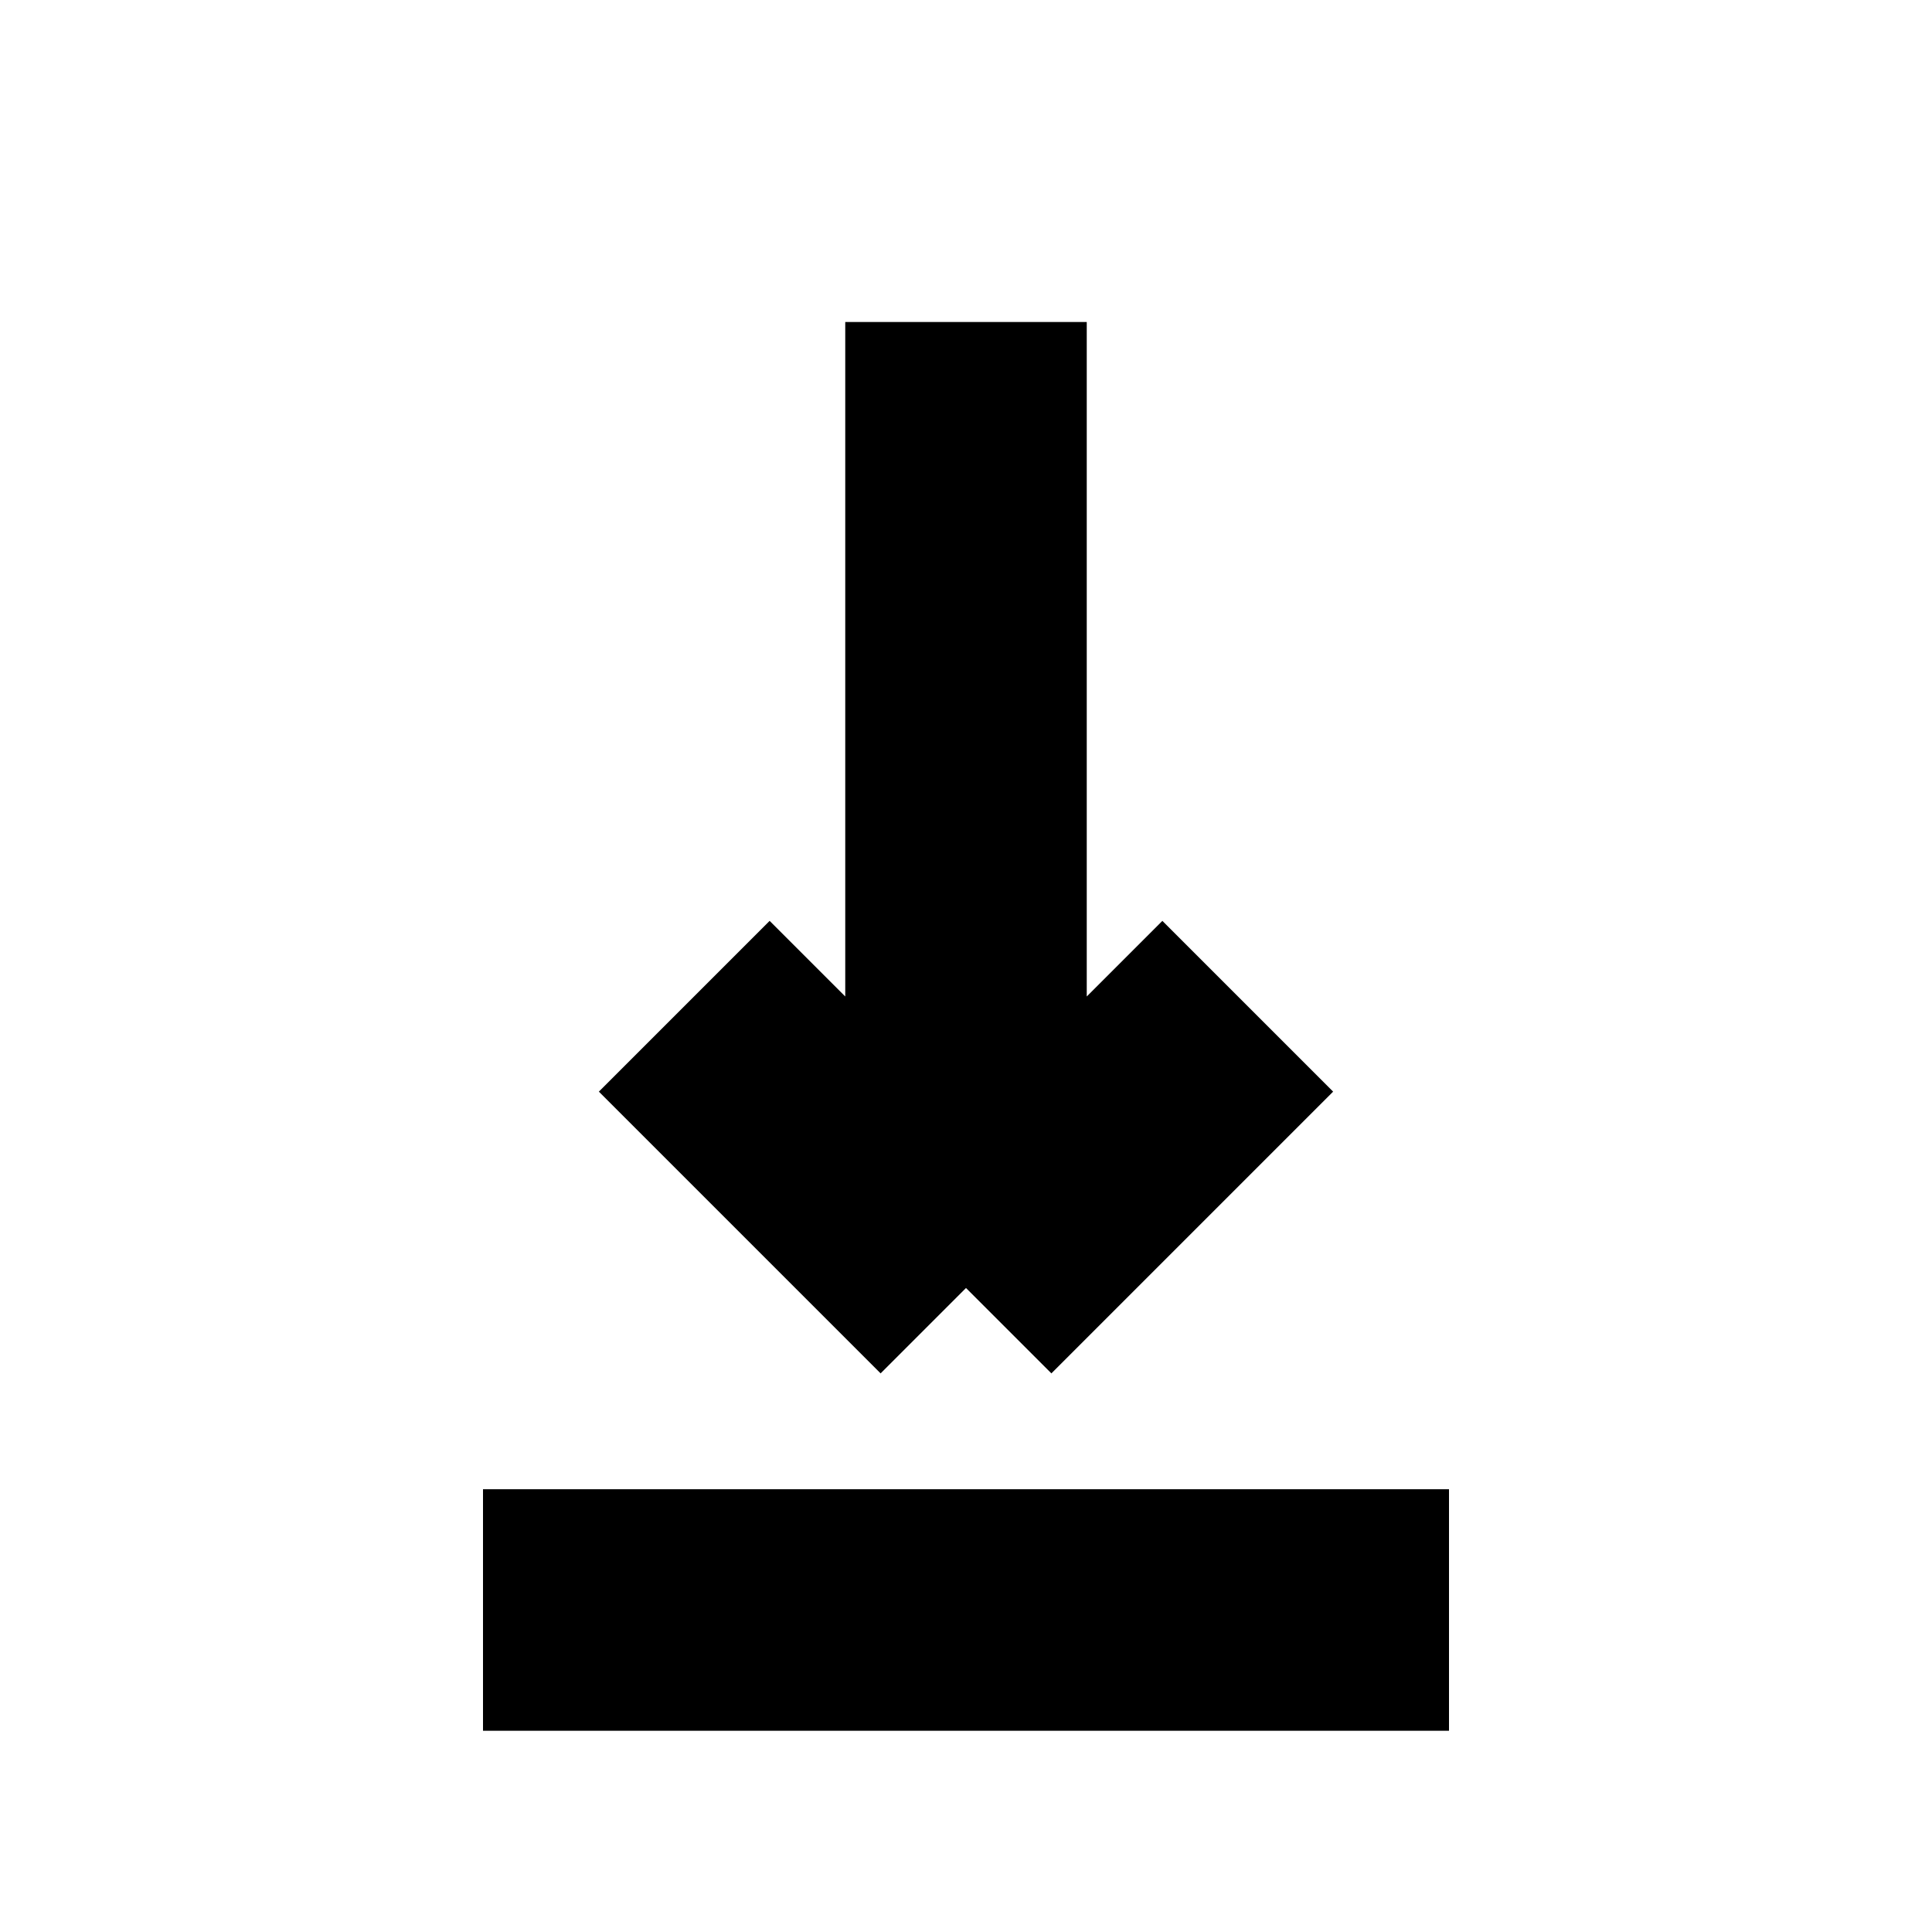
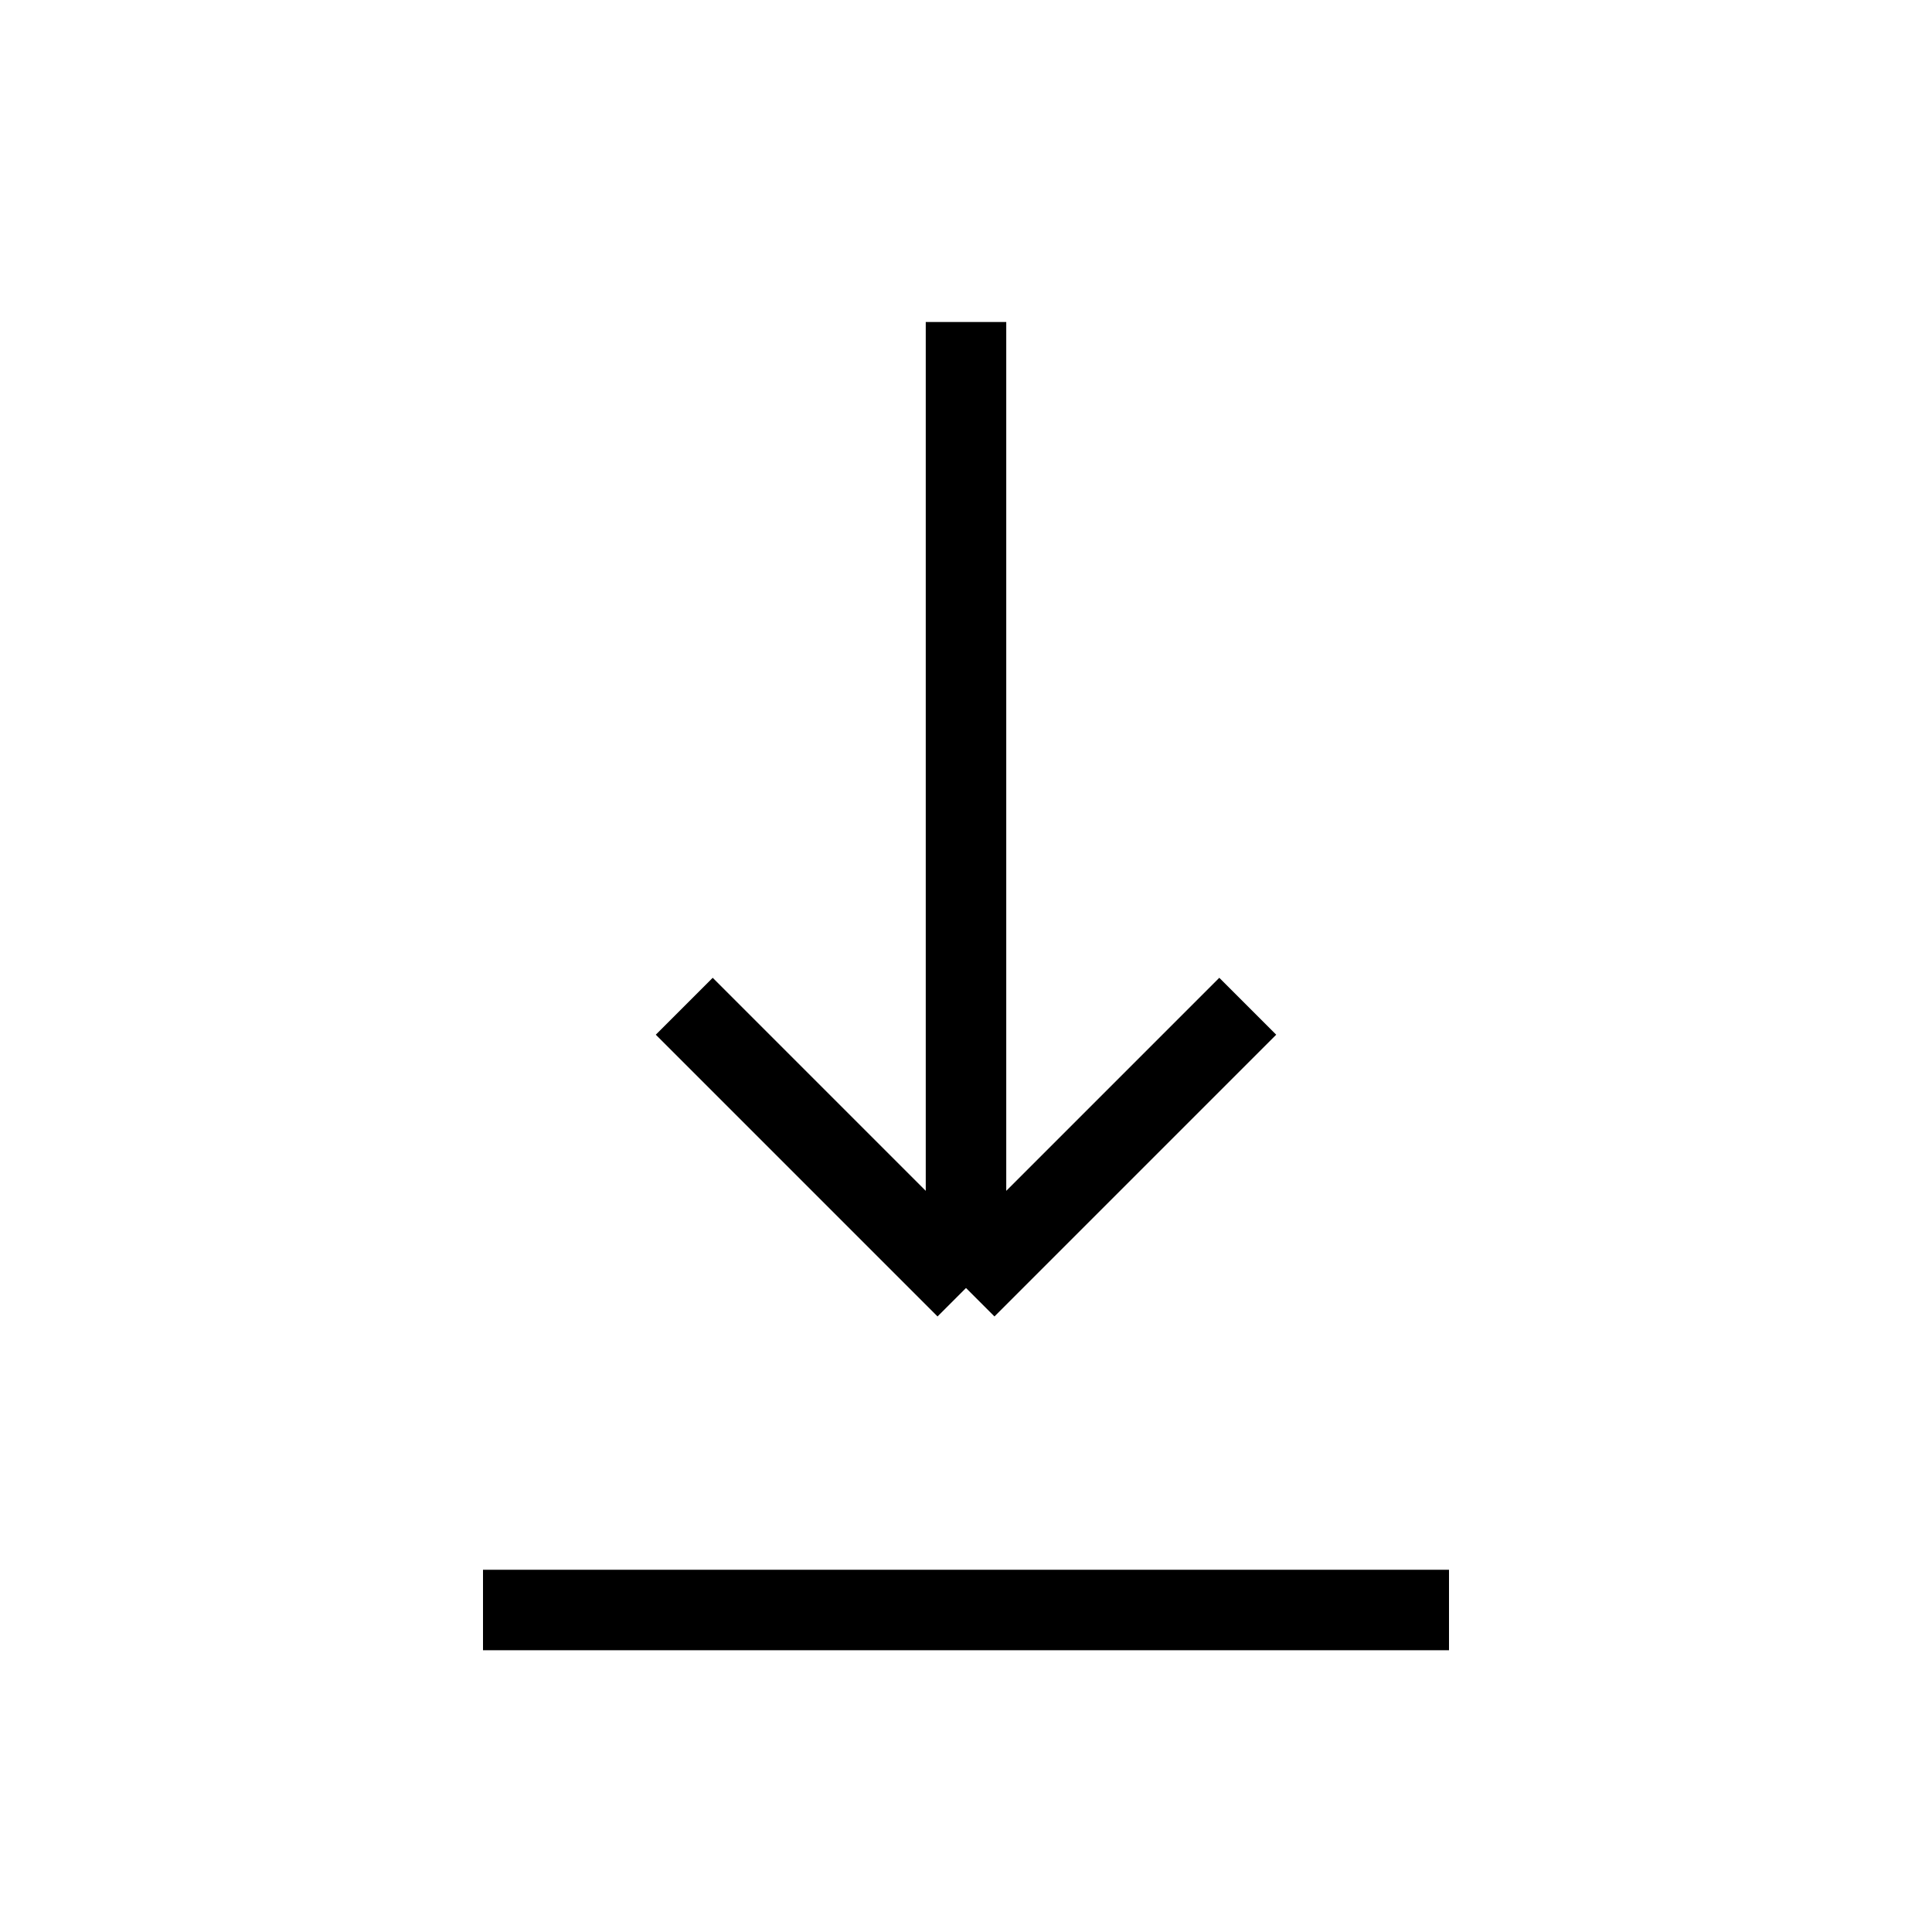
<svg xmlns="http://www.w3.org/2000/svg" width="24" height="24" viewBox="0 0 24 24" fill="none">
-   <path d="M6 20H18" stroke="black" stroke-width="3" strokeLinecap="square" stroke-linejoin="round" />
-   <path d="M12 4V16M12 16L15.5 12.5M12 16L8.5 12.5" stroke="black" stroke-width="3" strokeLinecap="square" stroke-linejoin="round" />
+   <path d="M6 20H18" stroke="black" strokeWidth="3" strokeLinecap="square" stroke-linejoin="round" />
+   <path d="M12 4V16M12 16L15.5 12.5M12 16L8.5 12.5" stroke="black" strokeWidth="3" strokeLinecap="square" stroke-linejoin="round" />
</svg>
